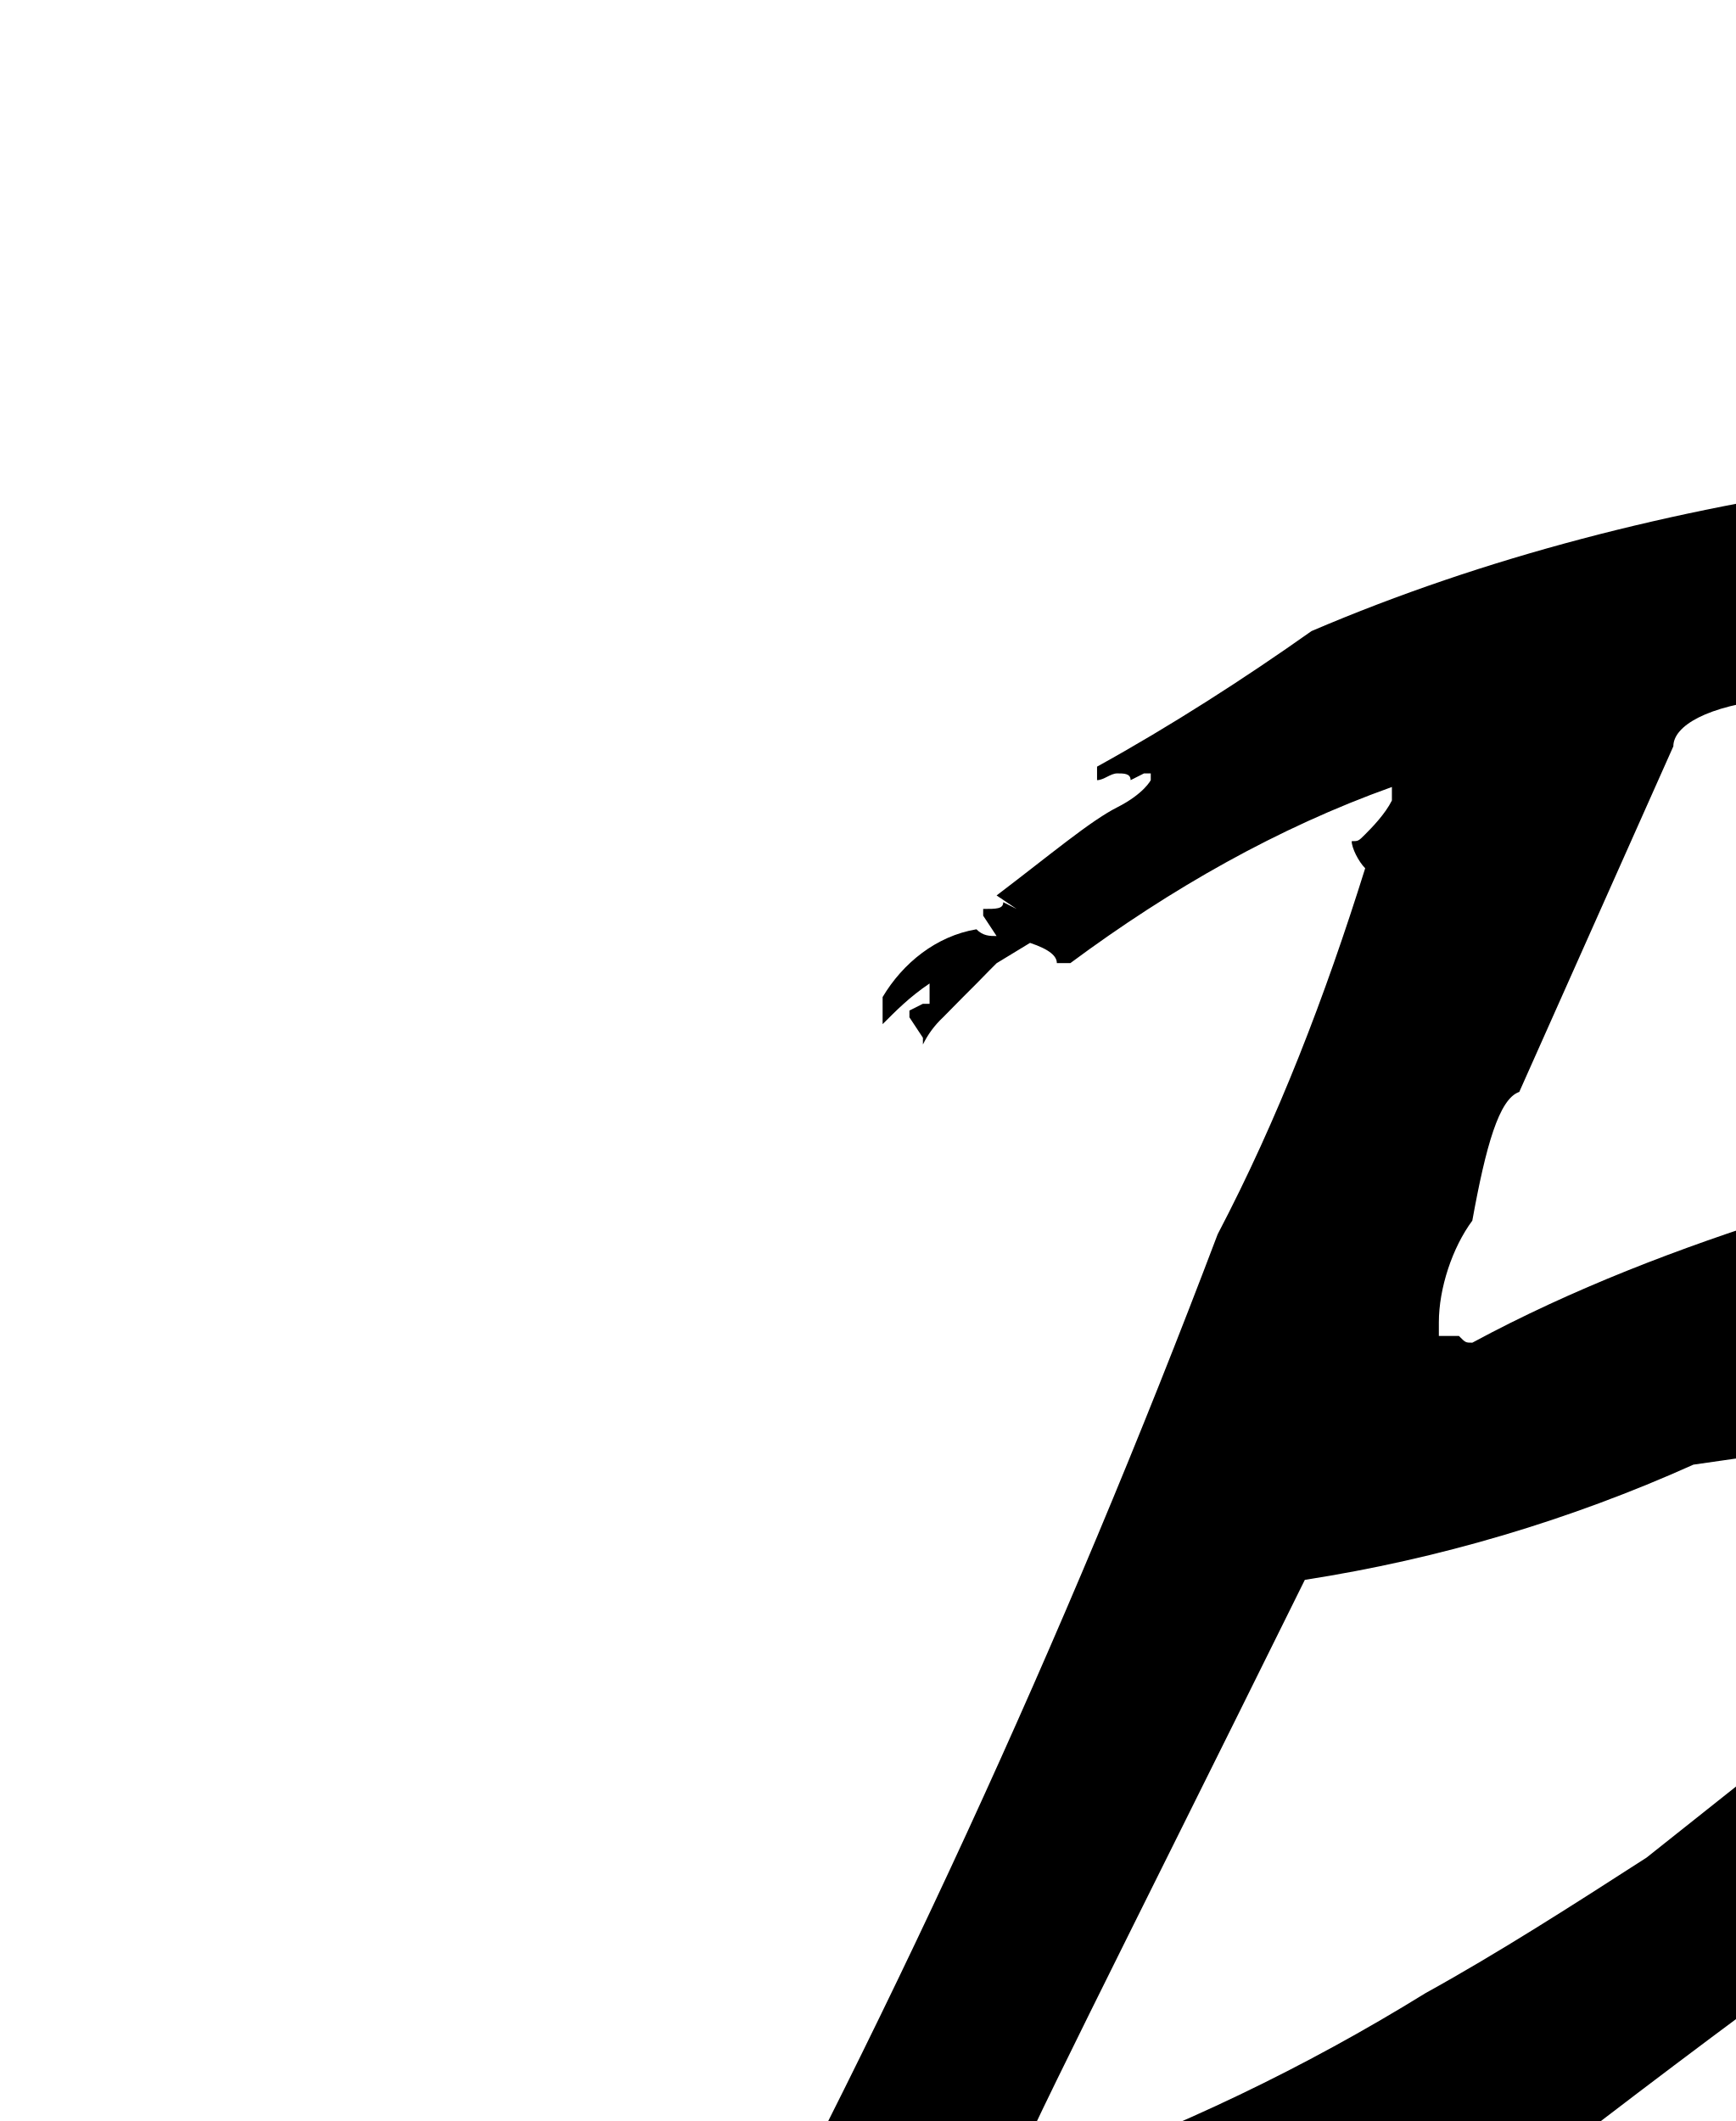
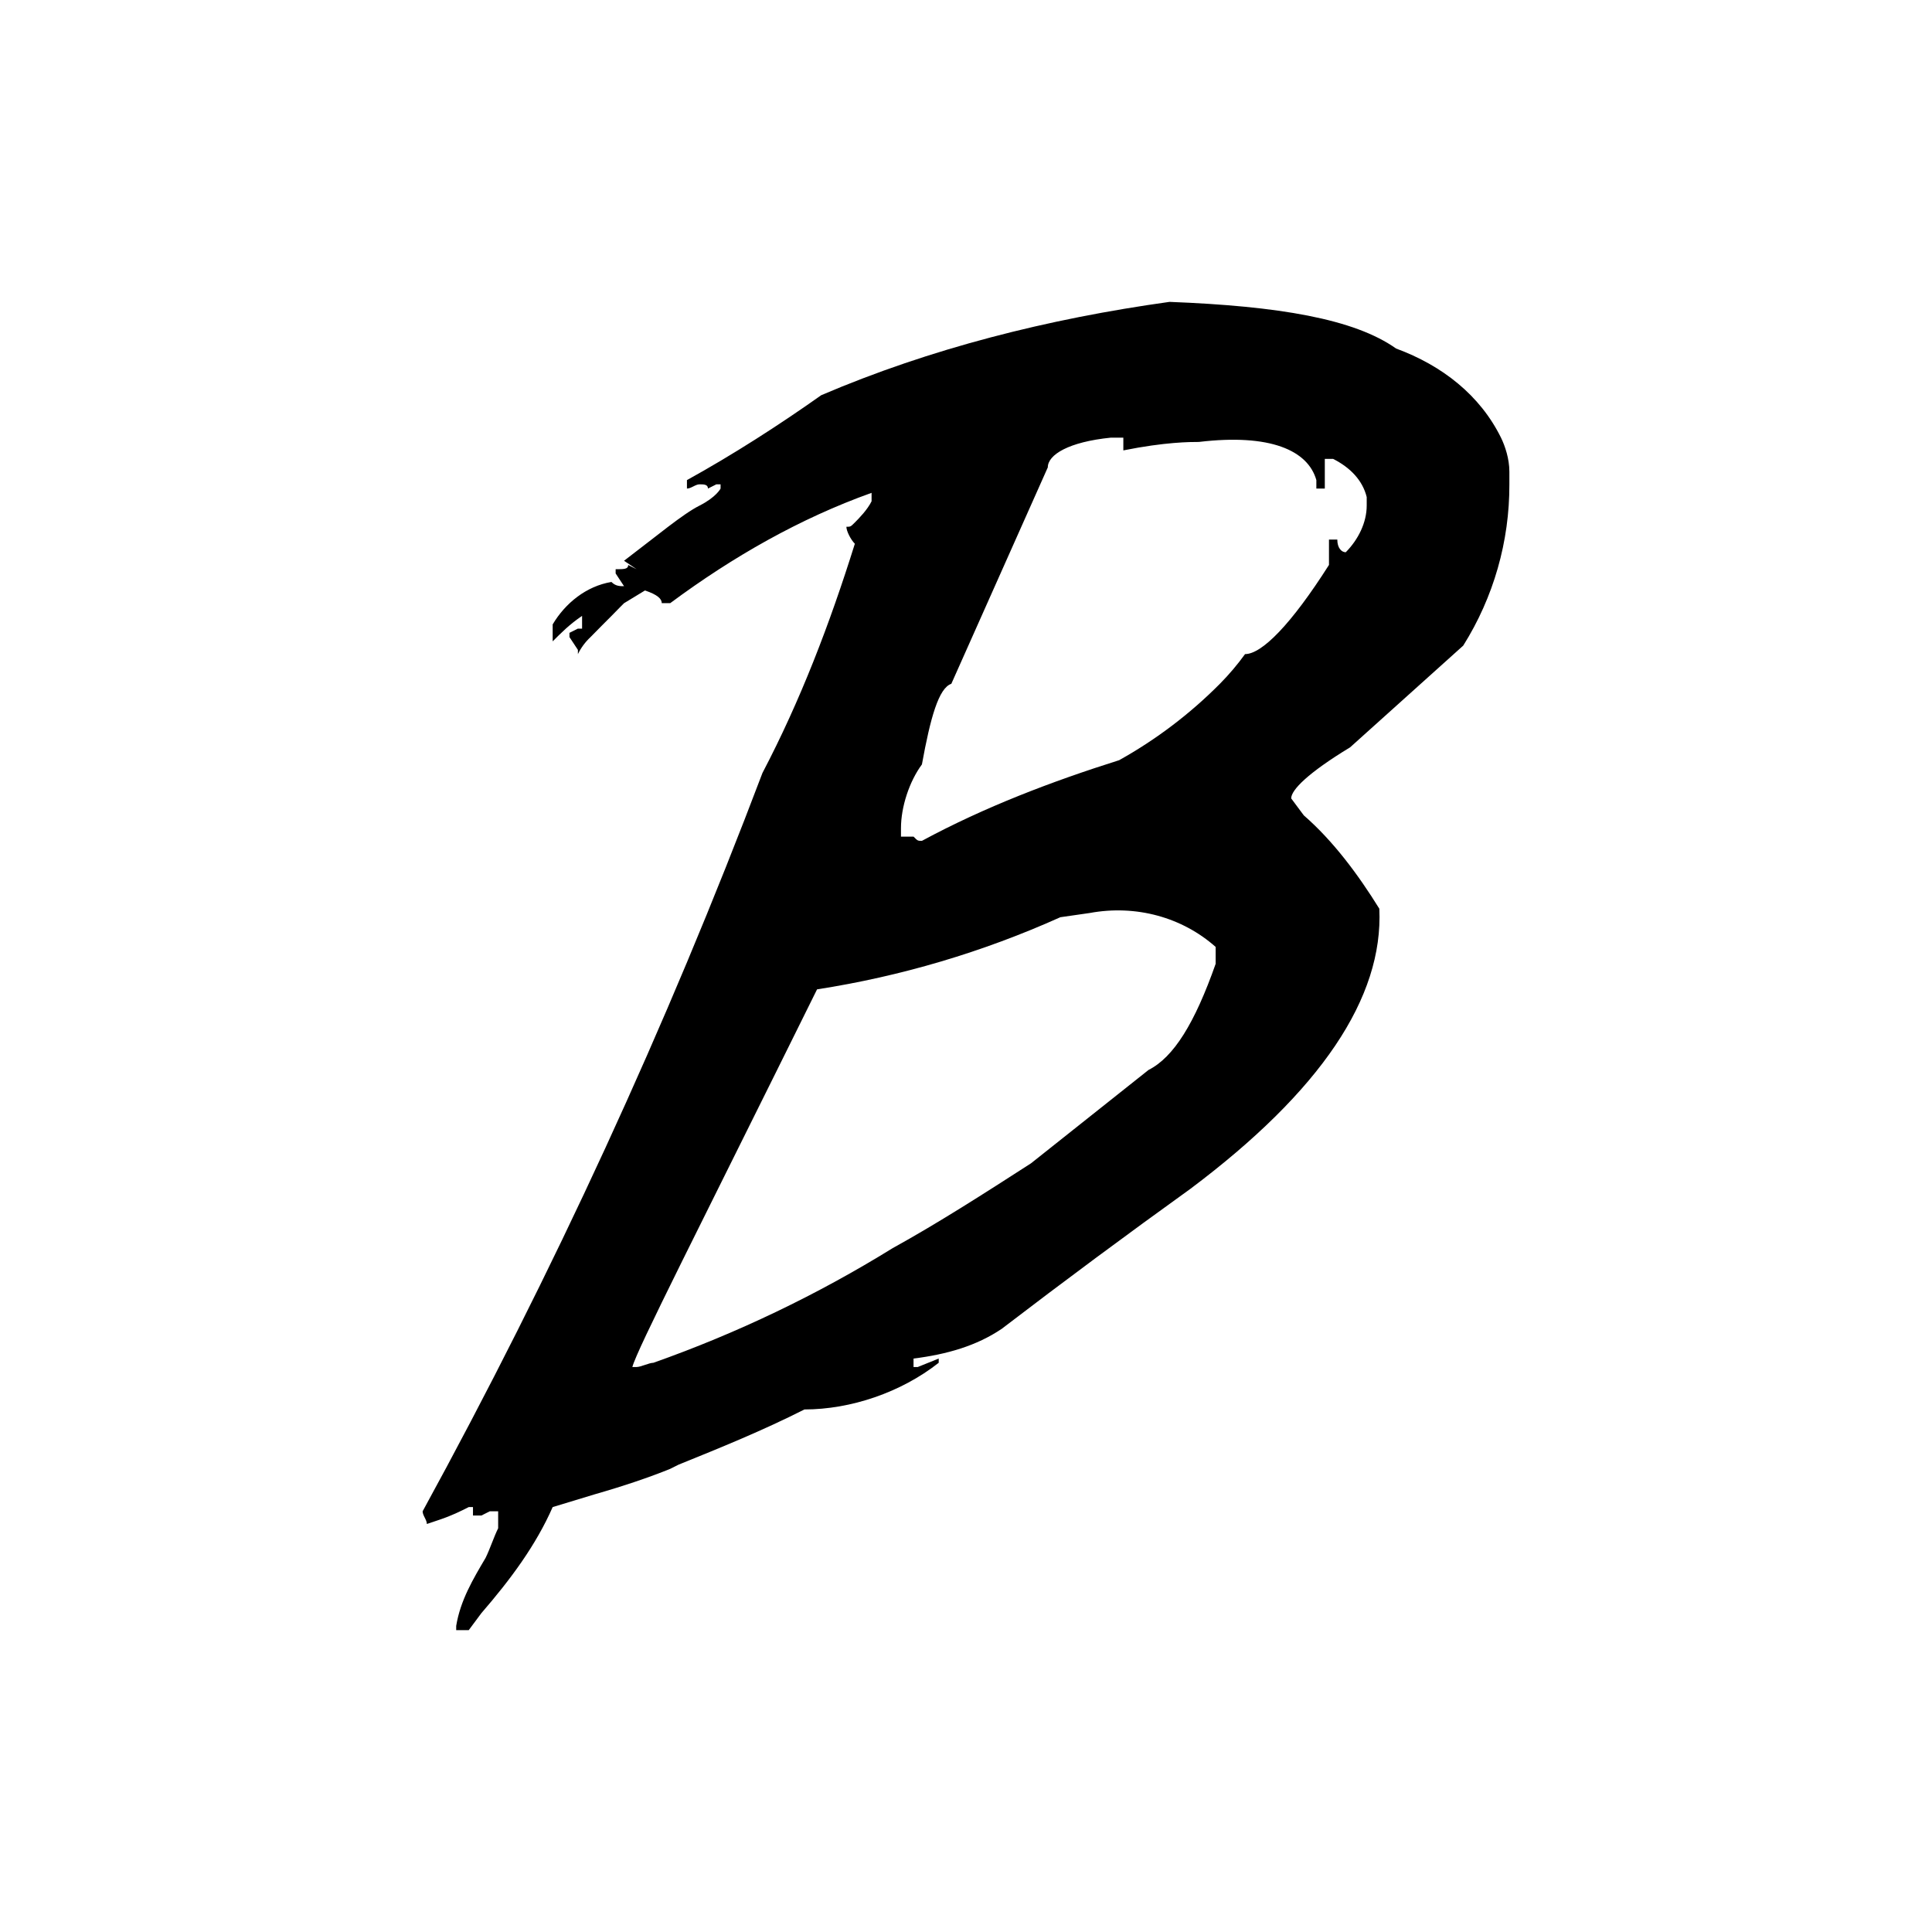
- <svg xmlns="http://www.w3.org/2000/svg" fill="currentColor">
+ <svg xmlns="http://www.w3.org/2000/svg" height="32" width="32" fill="currentColor">
  <path d="M22.36 12.38l1.876-1.687A4.99 4.99 0 0025 8.023v-.211c0-.211-.07-.422-.139-.563-.347-.703-.973-1.195-1.737-1.476-.695-.492-1.946-.703-3.753-.773-2.016.281-3.962.773-5.769 1.546-.695.492-1.46.984-2.224 1.406v.14c.07 0 .14-.07.209-.07s.139 0 .139.07l.139-.07h.07v.07s-.07.141-.348.282c-.278.14-.695.492-1.251.914l.208.14-.139-.07c0 .07-.07.07-.208.07v.07l.139.211c-.07 0-.14 0-.209-.07-.417.07-.764.351-.973.703v.281c.14-.14.278-.281.487-.422v.211h-.07l-.139.07v.07l.14.212v.07a.97.97 0 01.208-.281l.208-.211.14-.14.138-.141.07-.07.347-.211c.209.07.278.14.278.21h.14c1.042-.773 2.154-1.405 3.335-1.827v.14c-.07.141-.208.282-.278.352s-.07.07-.139.07c0 .07.07.211.14.281-.418 1.336-.904 2.601-1.53 3.796A97.162 97.162 0 017 25.032c0 .07.07.14.07.21l.208-.07c.208-.07.347-.14.486-.21h.07v.14h.139l.139-.07h.139v.281c-.07.14-.139.352-.209.492-.208.352-.417.703-.486 1.125V27h.208l.209-.281c.486-.562.903-1.125 1.181-1.757l.695-.211c.487-.14.904-.281 1.251-.422l.14-.07c.694-.281 1.39-.563 2.084-.914.765 0 1.599-.281 2.224-.773v-.07l-.347.14h-.07v-.14c.556-.07 1.043-.211 1.46-.492a130.306 130.306 0 013.127-2.32c2.155-1.617 3.197-3.163 3.128-4.639-.348-.562-.765-1.124-1.251-1.546l-.209-.281c0-.14.278-.422.973-.844zm-3.337 5.342l-1.946 1.546c-.764.492-1.529.984-2.293 1.406a20.566 20.566 0 01-3.962 1.898c-.07 0-.208.07-.278.07h-.07c.07-.281 1.113-2.32 3.059-6.255a15.72 15.72 0 004.03-1.195l.487-.07c.765-.141 1.53.07 2.085.562v.28c-.347.985-.695 1.547-1.112 1.758zm1.182-6.396a7.49 7.49 0 01-1.668 1.265c-1.112.351-2.224.773-3.267 1.336-.07 0-.07 0-.139-.07h-.208v-.141c0-.352.139-.774.347-1.055.14-.773.278-1.265.487-1.335l1.598-3.585c0-.21.348-.422 1.043-.492h.208v.211c.695-.14 1.112-.14 1.251-.14 1.182-.141 1.807.14 1.946.632v.14h.14v-.491h.138c.278.14.487.351.556.632v.14c0 .282-.139.563-.347.774-.07 0-.14-.07-.14-.21h-.138v.42c-.626.985-1.112 1.477-1.39 1.477a4.194 4.194 0 01-.417.492z" />
</svg>
